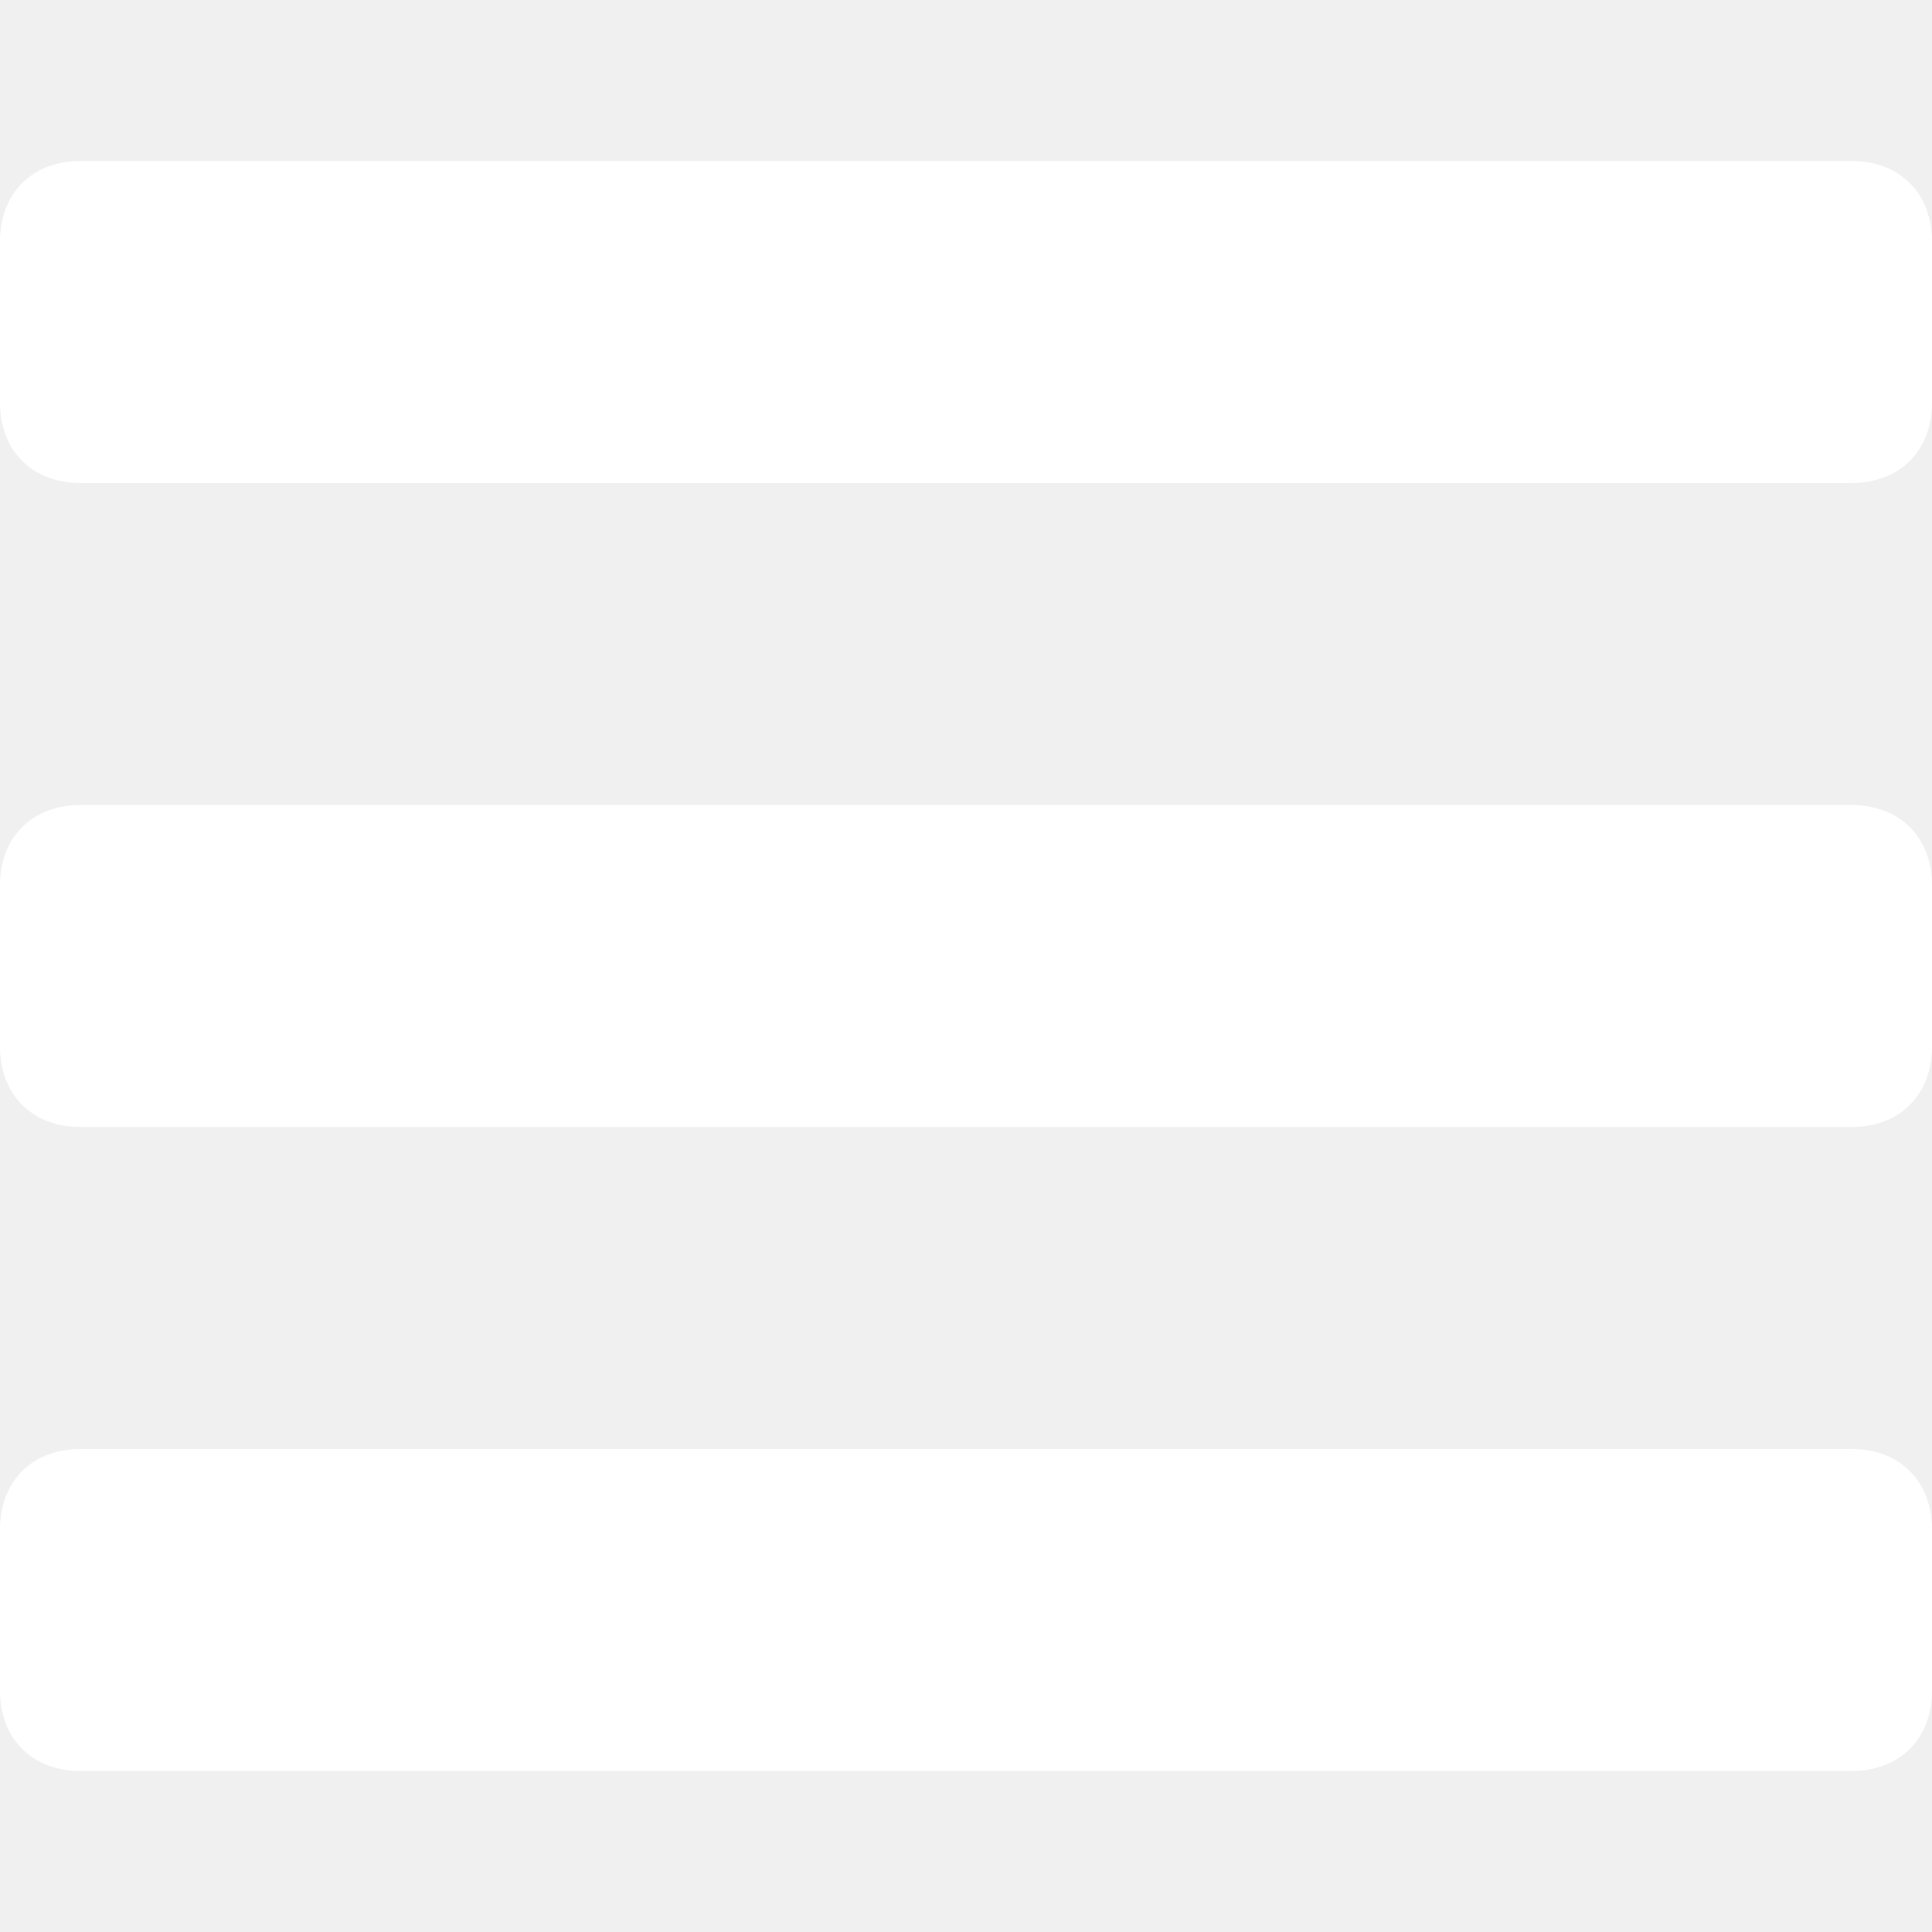
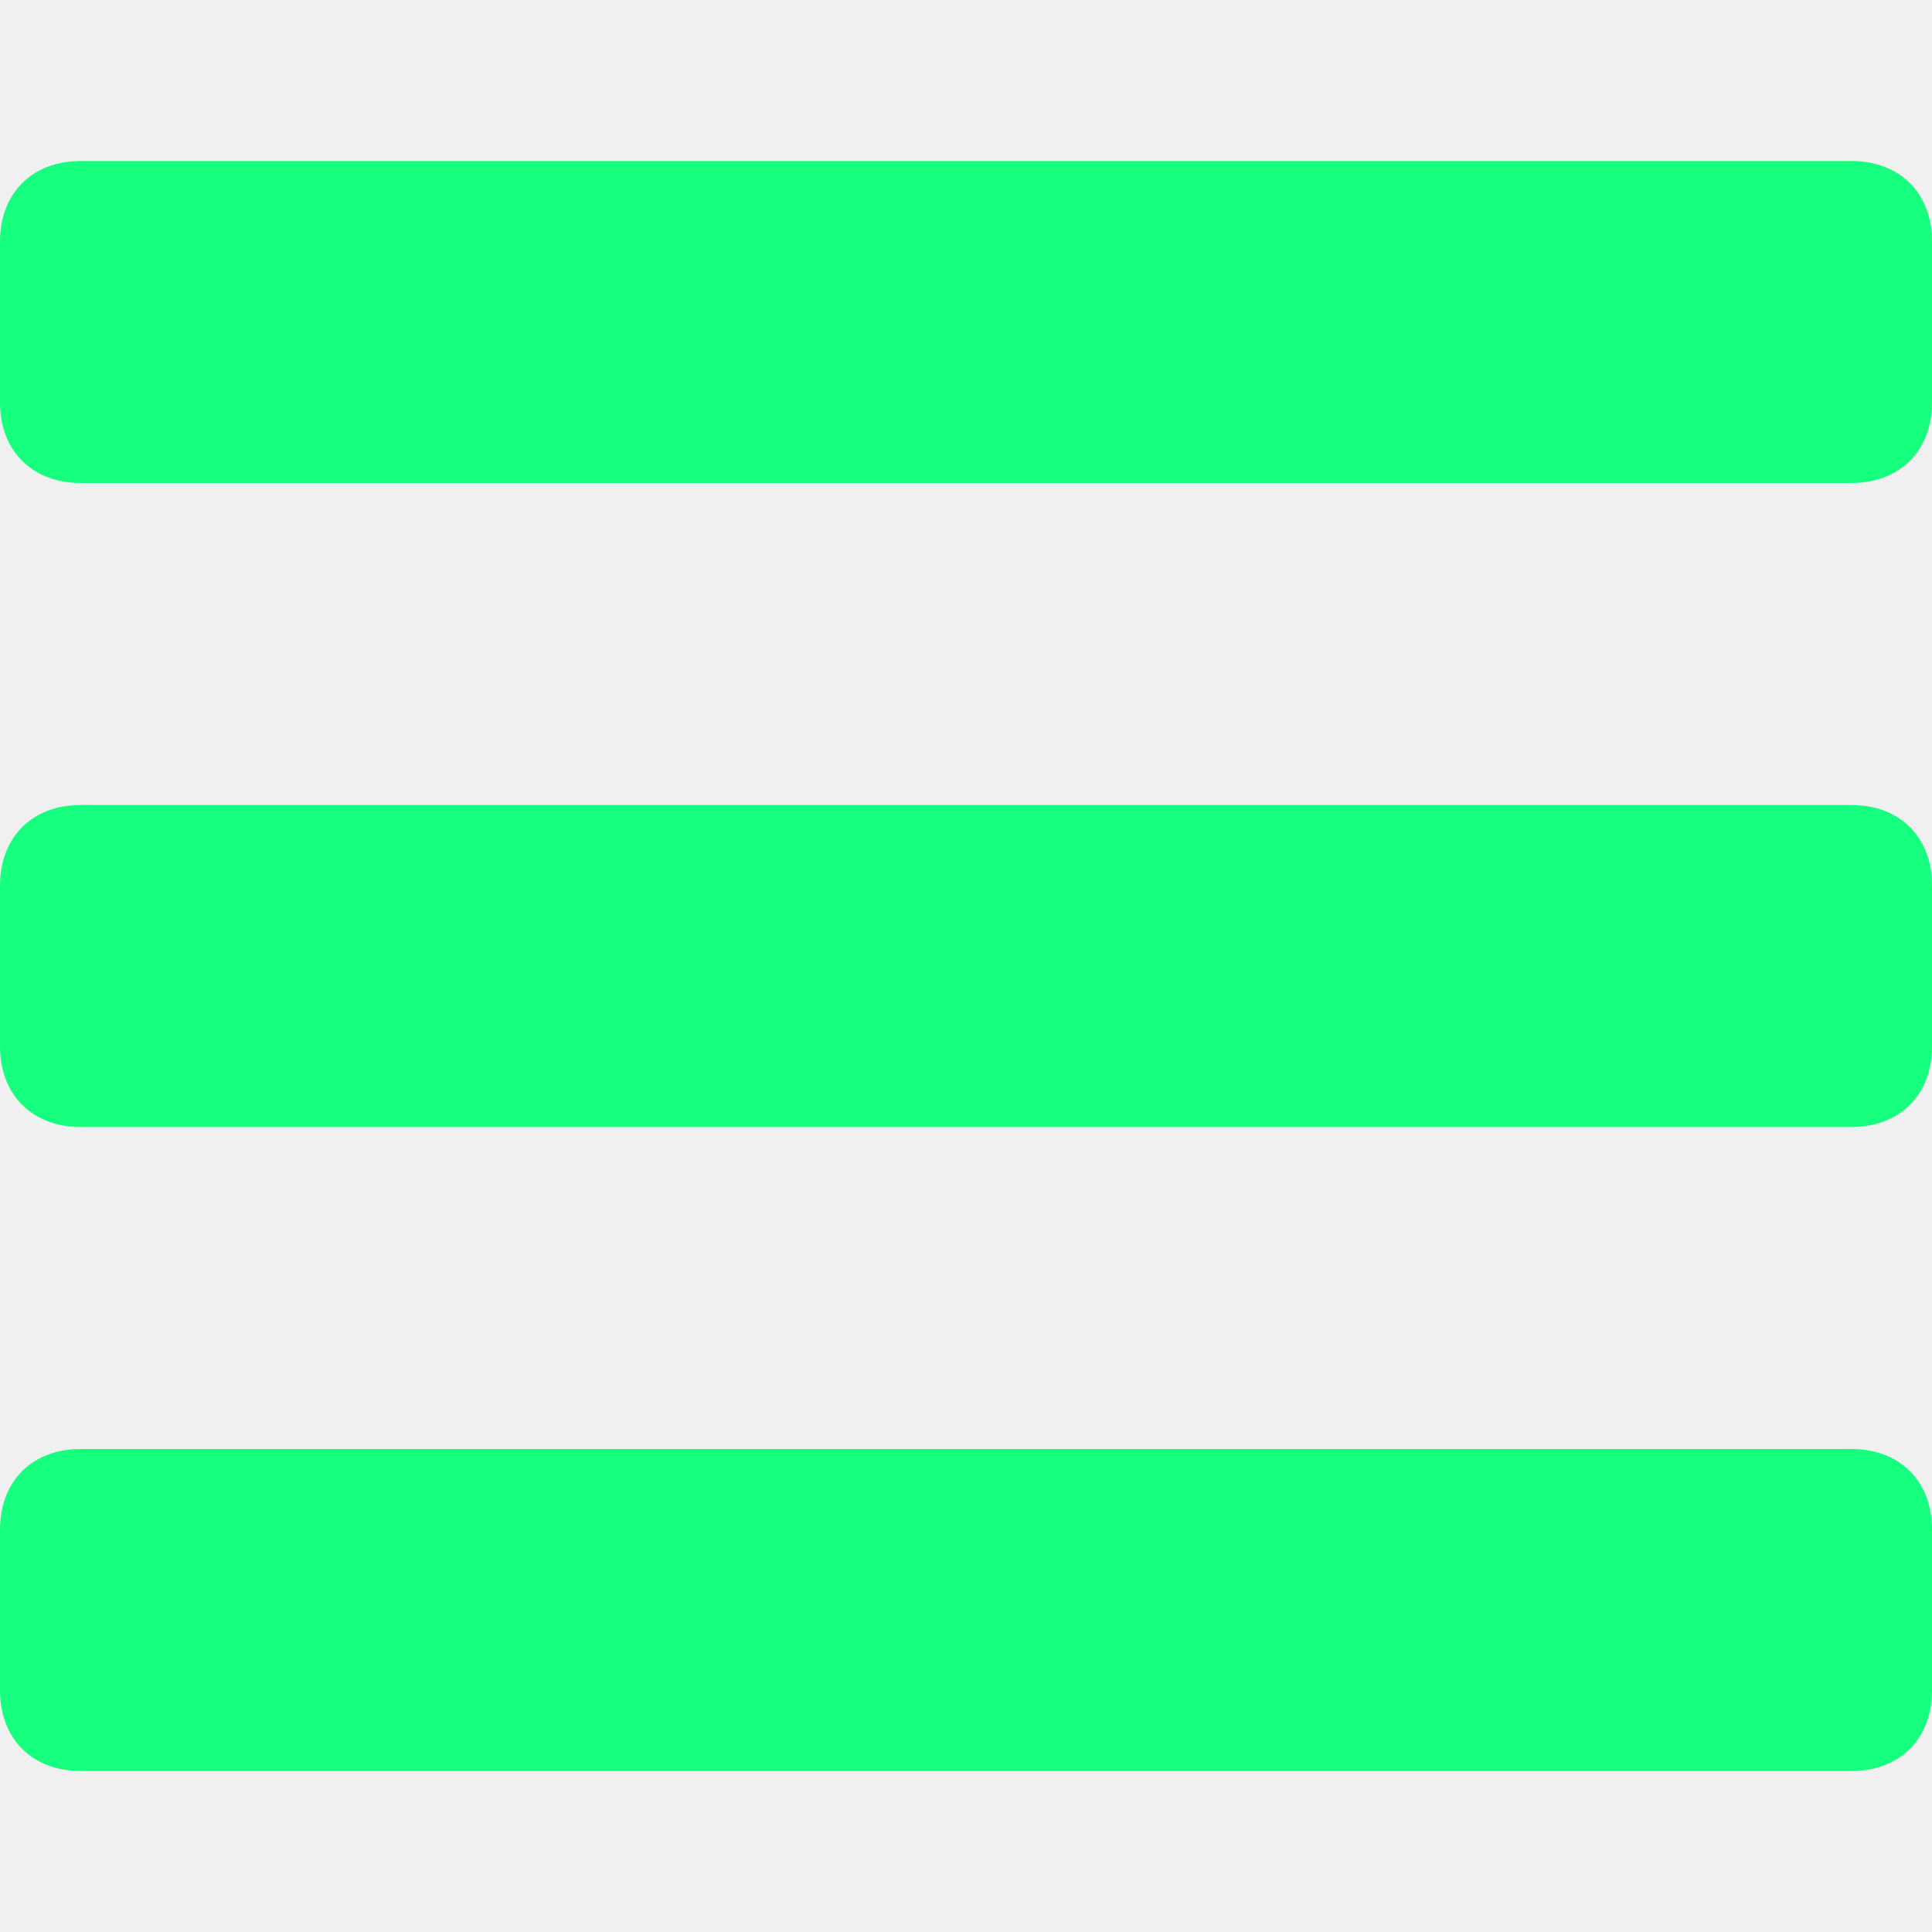
<svg xmlns="http://www.w3.org/2000/svg" version="1.1" id="圖層_1" x="0px" y="0px" viewBox="0 0 24 24" style="enable-background:new 0 0 24 24;" xml:space="preserve">
  <style type="text/css">
- 	.st0{fill:#FFFFFF;}
+ 	.st0{fill:#17FF7F;}
</style>
  <g>
    <path class="st0" d="M24,3c0-0.6-0.4-1-1-1H1C0.4,2,0,2.4,0,3v2c0,0.6,0.4,1,1,1h22c0.6,0,1-0.4,1-1V3z" />
    <path class="st0" d="M24,11c0-0.6-0.4-1-1-1H1c-0.6,0-1,0.4-1,1v2c0,0.6,0.4,1,1,1h22c0.6,0,1-0.4,1-1V11z" />
    <path class="st0" d="M24,19c0-0.6-0.4-1-1-1H1c-0.6,0-1,0.4-1,1v2c0,0.6,0.4,1,1,1h22c0.6,0,1-0.4,1-1V19z" />
  </g>
</svg>
